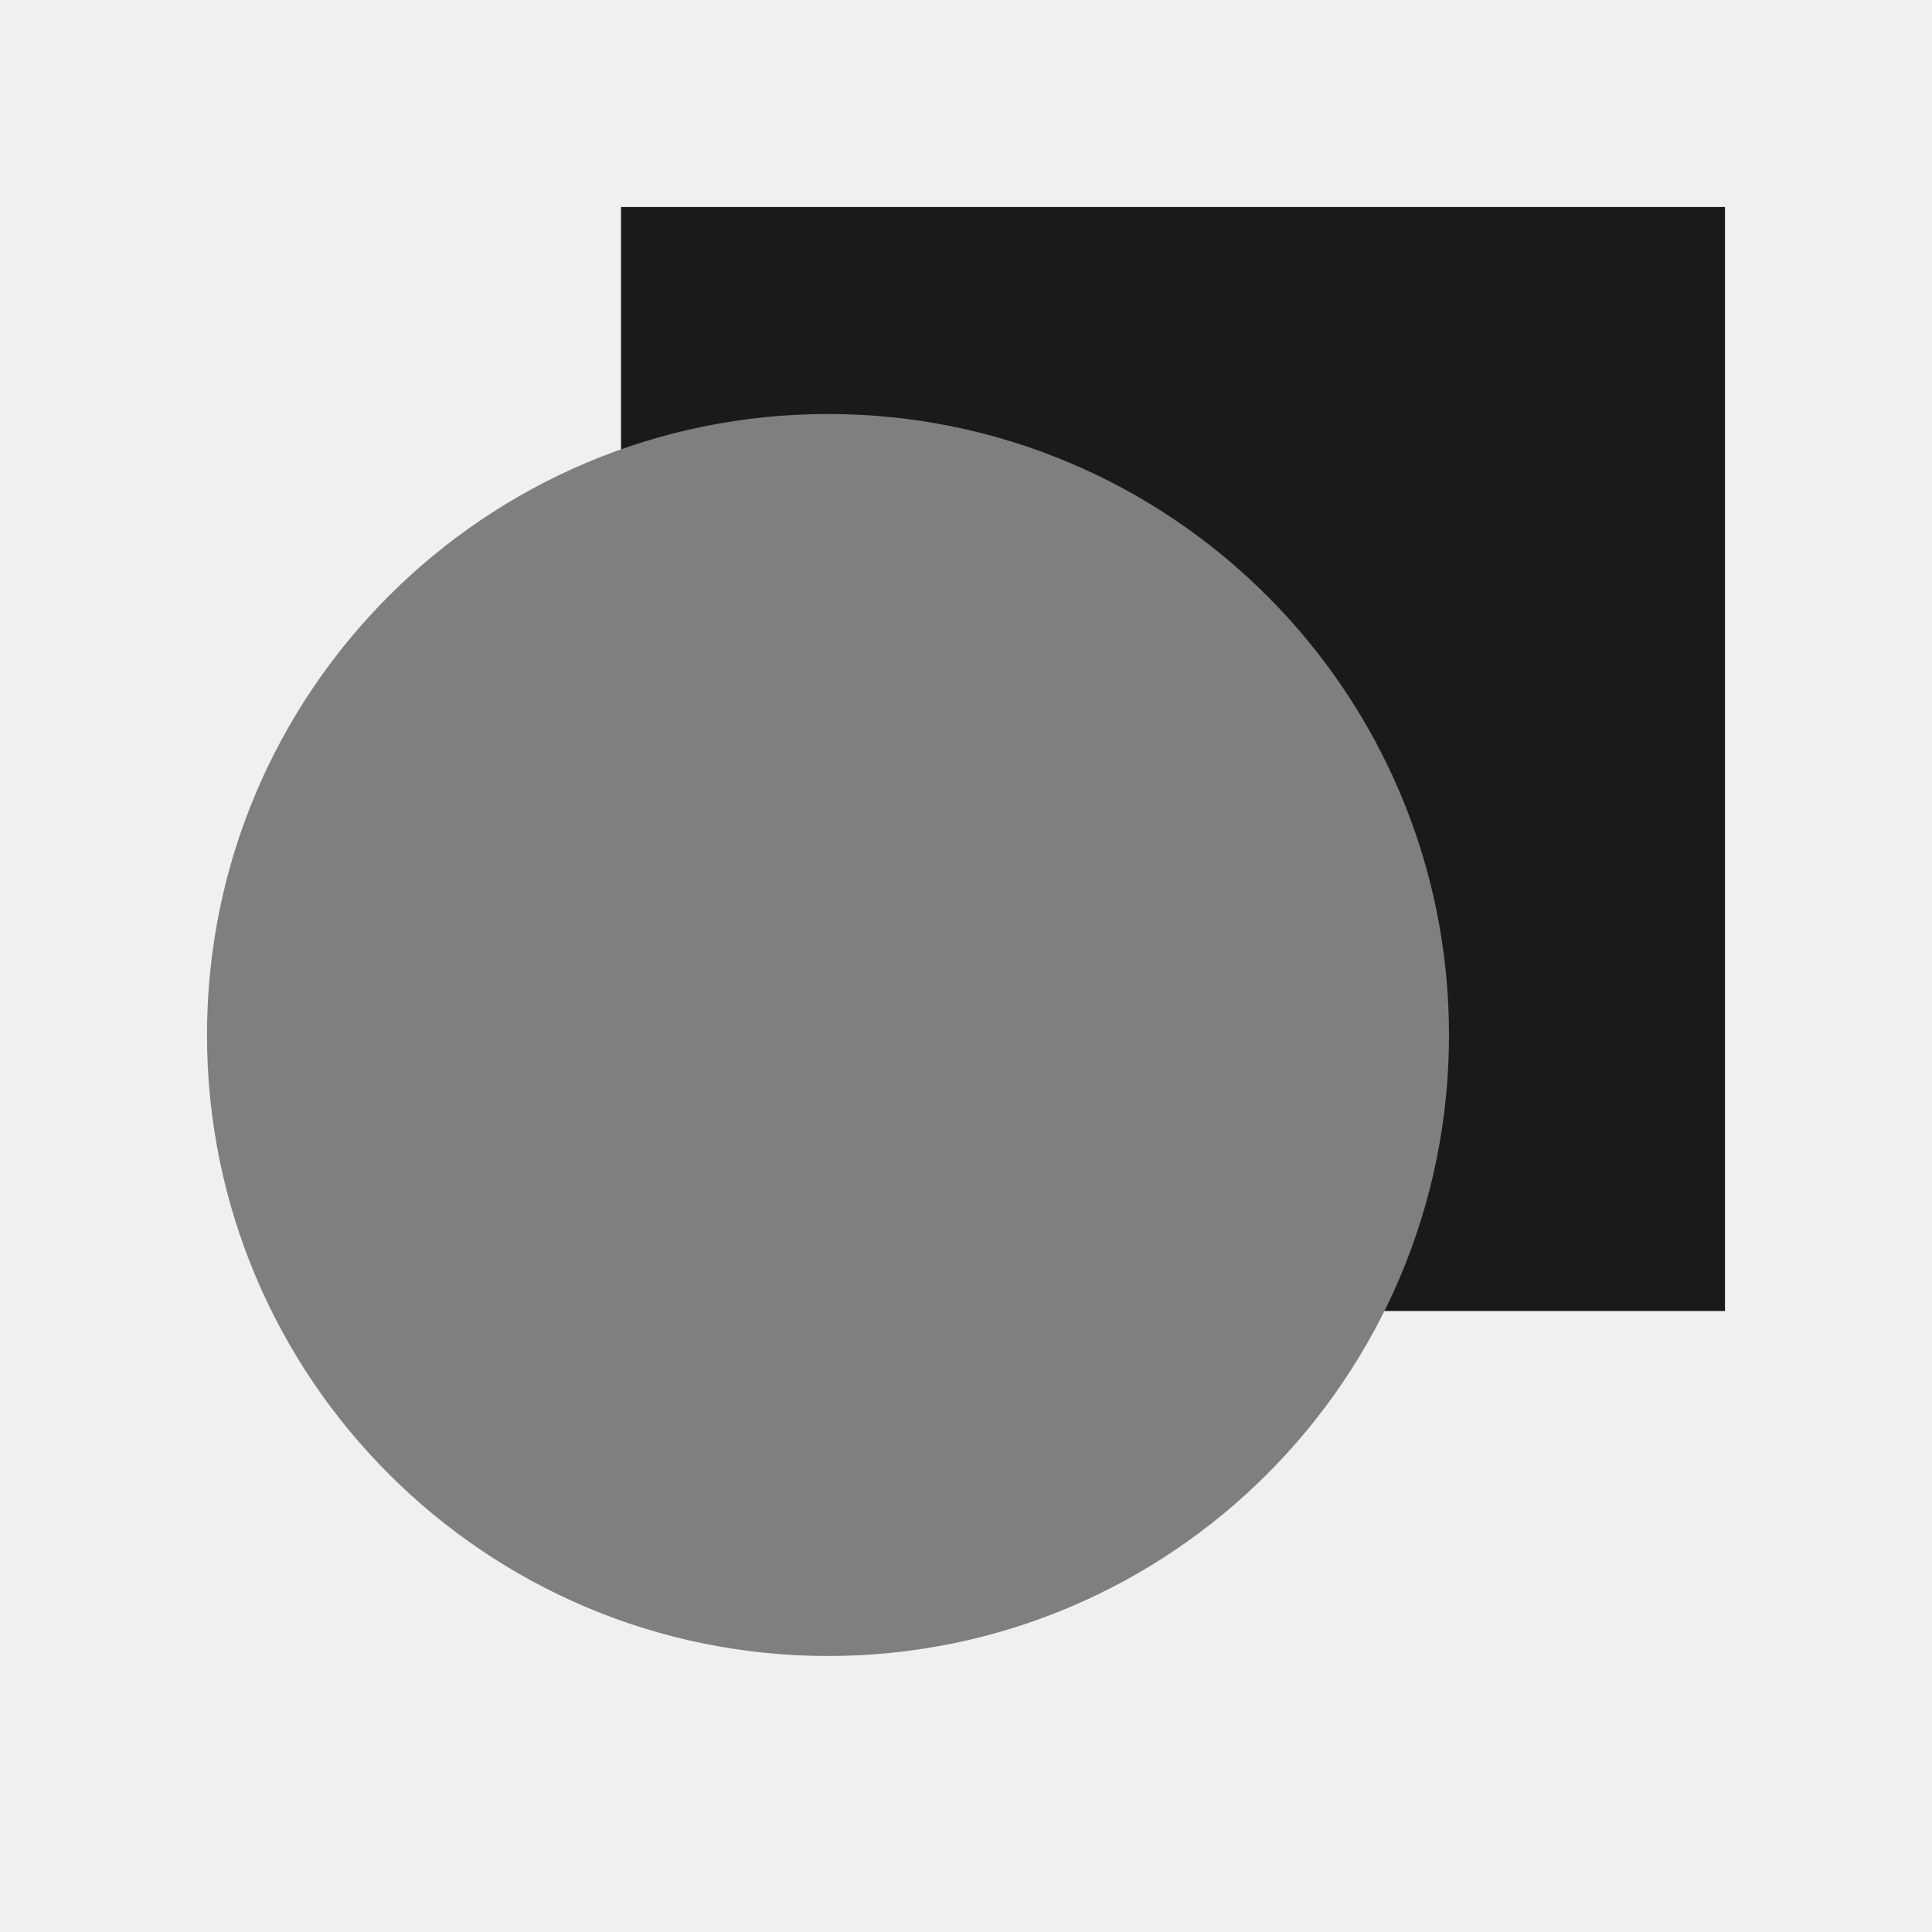
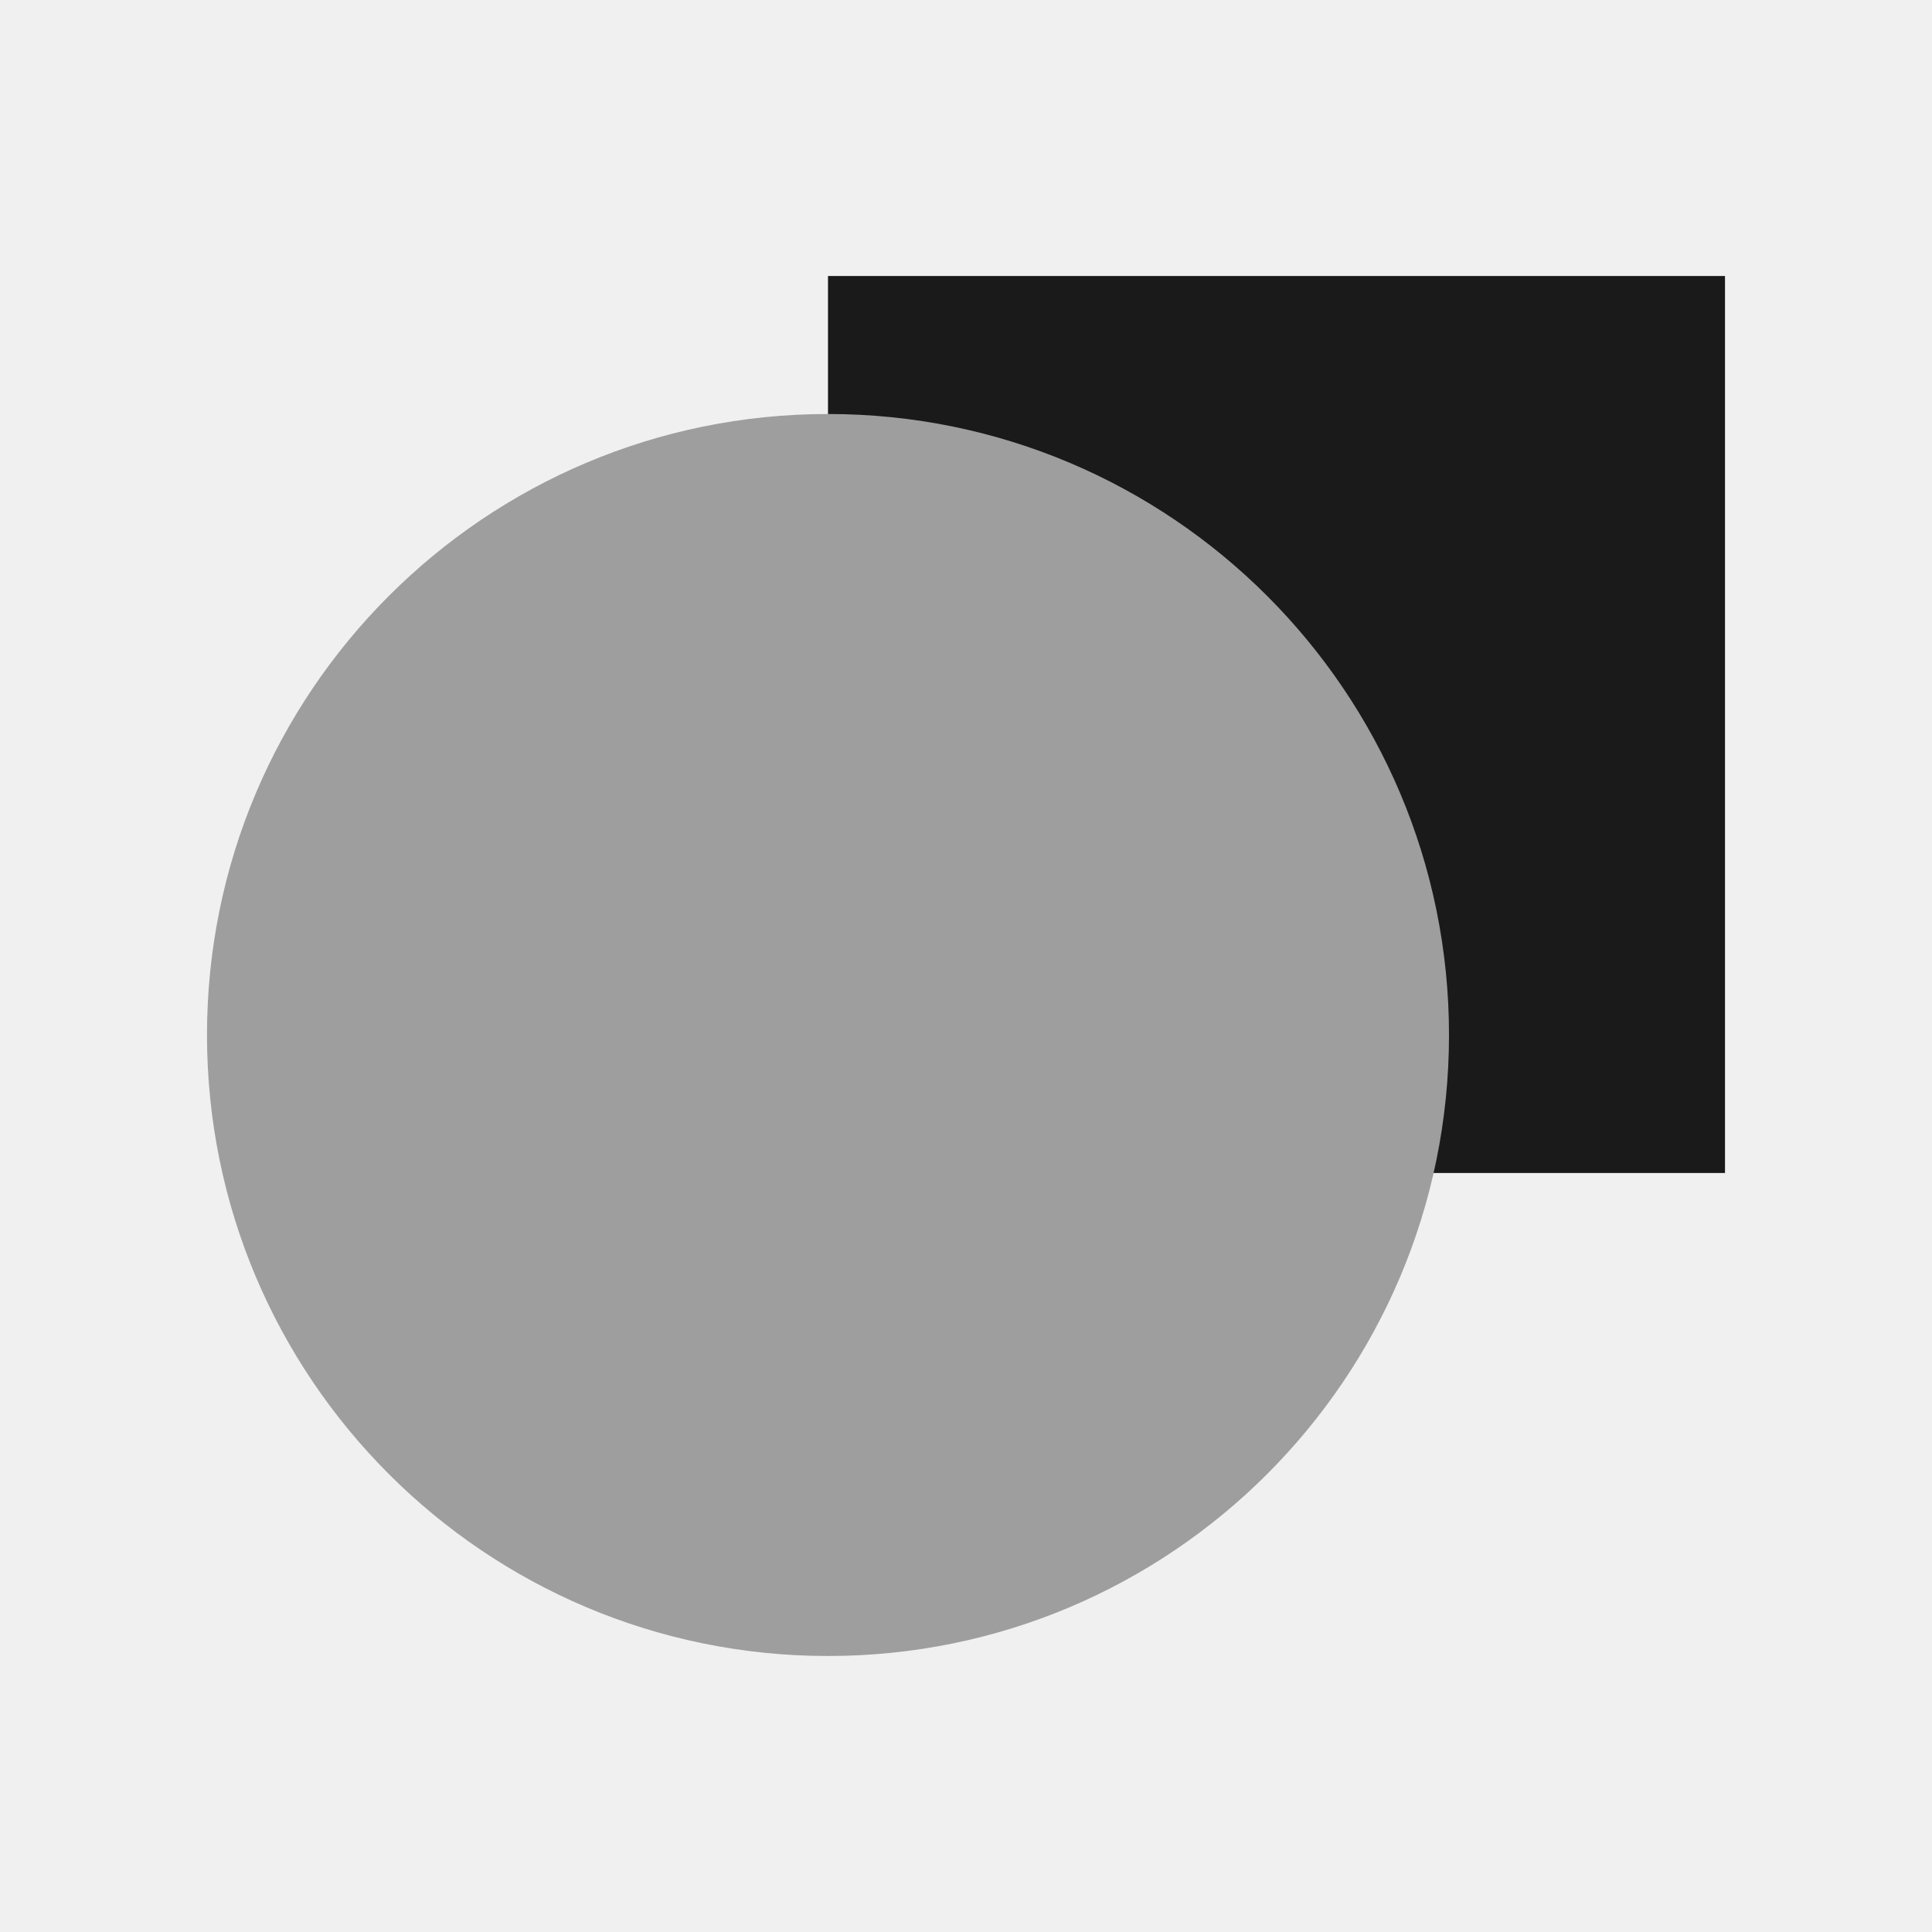
<svg xmlns="http://www.w3.org/2000/svg" viewBox="0 0 56 56">
  <style>
    .sq { fill: #1a1a1a; }
    @media (prefers-color-scheme: dark) { .sq { fill: #ffffff; } }
  </style>
-   <rect class="sq" x="18" y="6" width="32" height="32" />
-   <circle cx="24" cy="30" r="18" fill="#7f7f7f" />
+   <rect class="sq" x="24" y="8" width="26" height="26" />
+   <circle cx="24" cy="30" r="18" fill="#9e9e9e" />
</svg>
